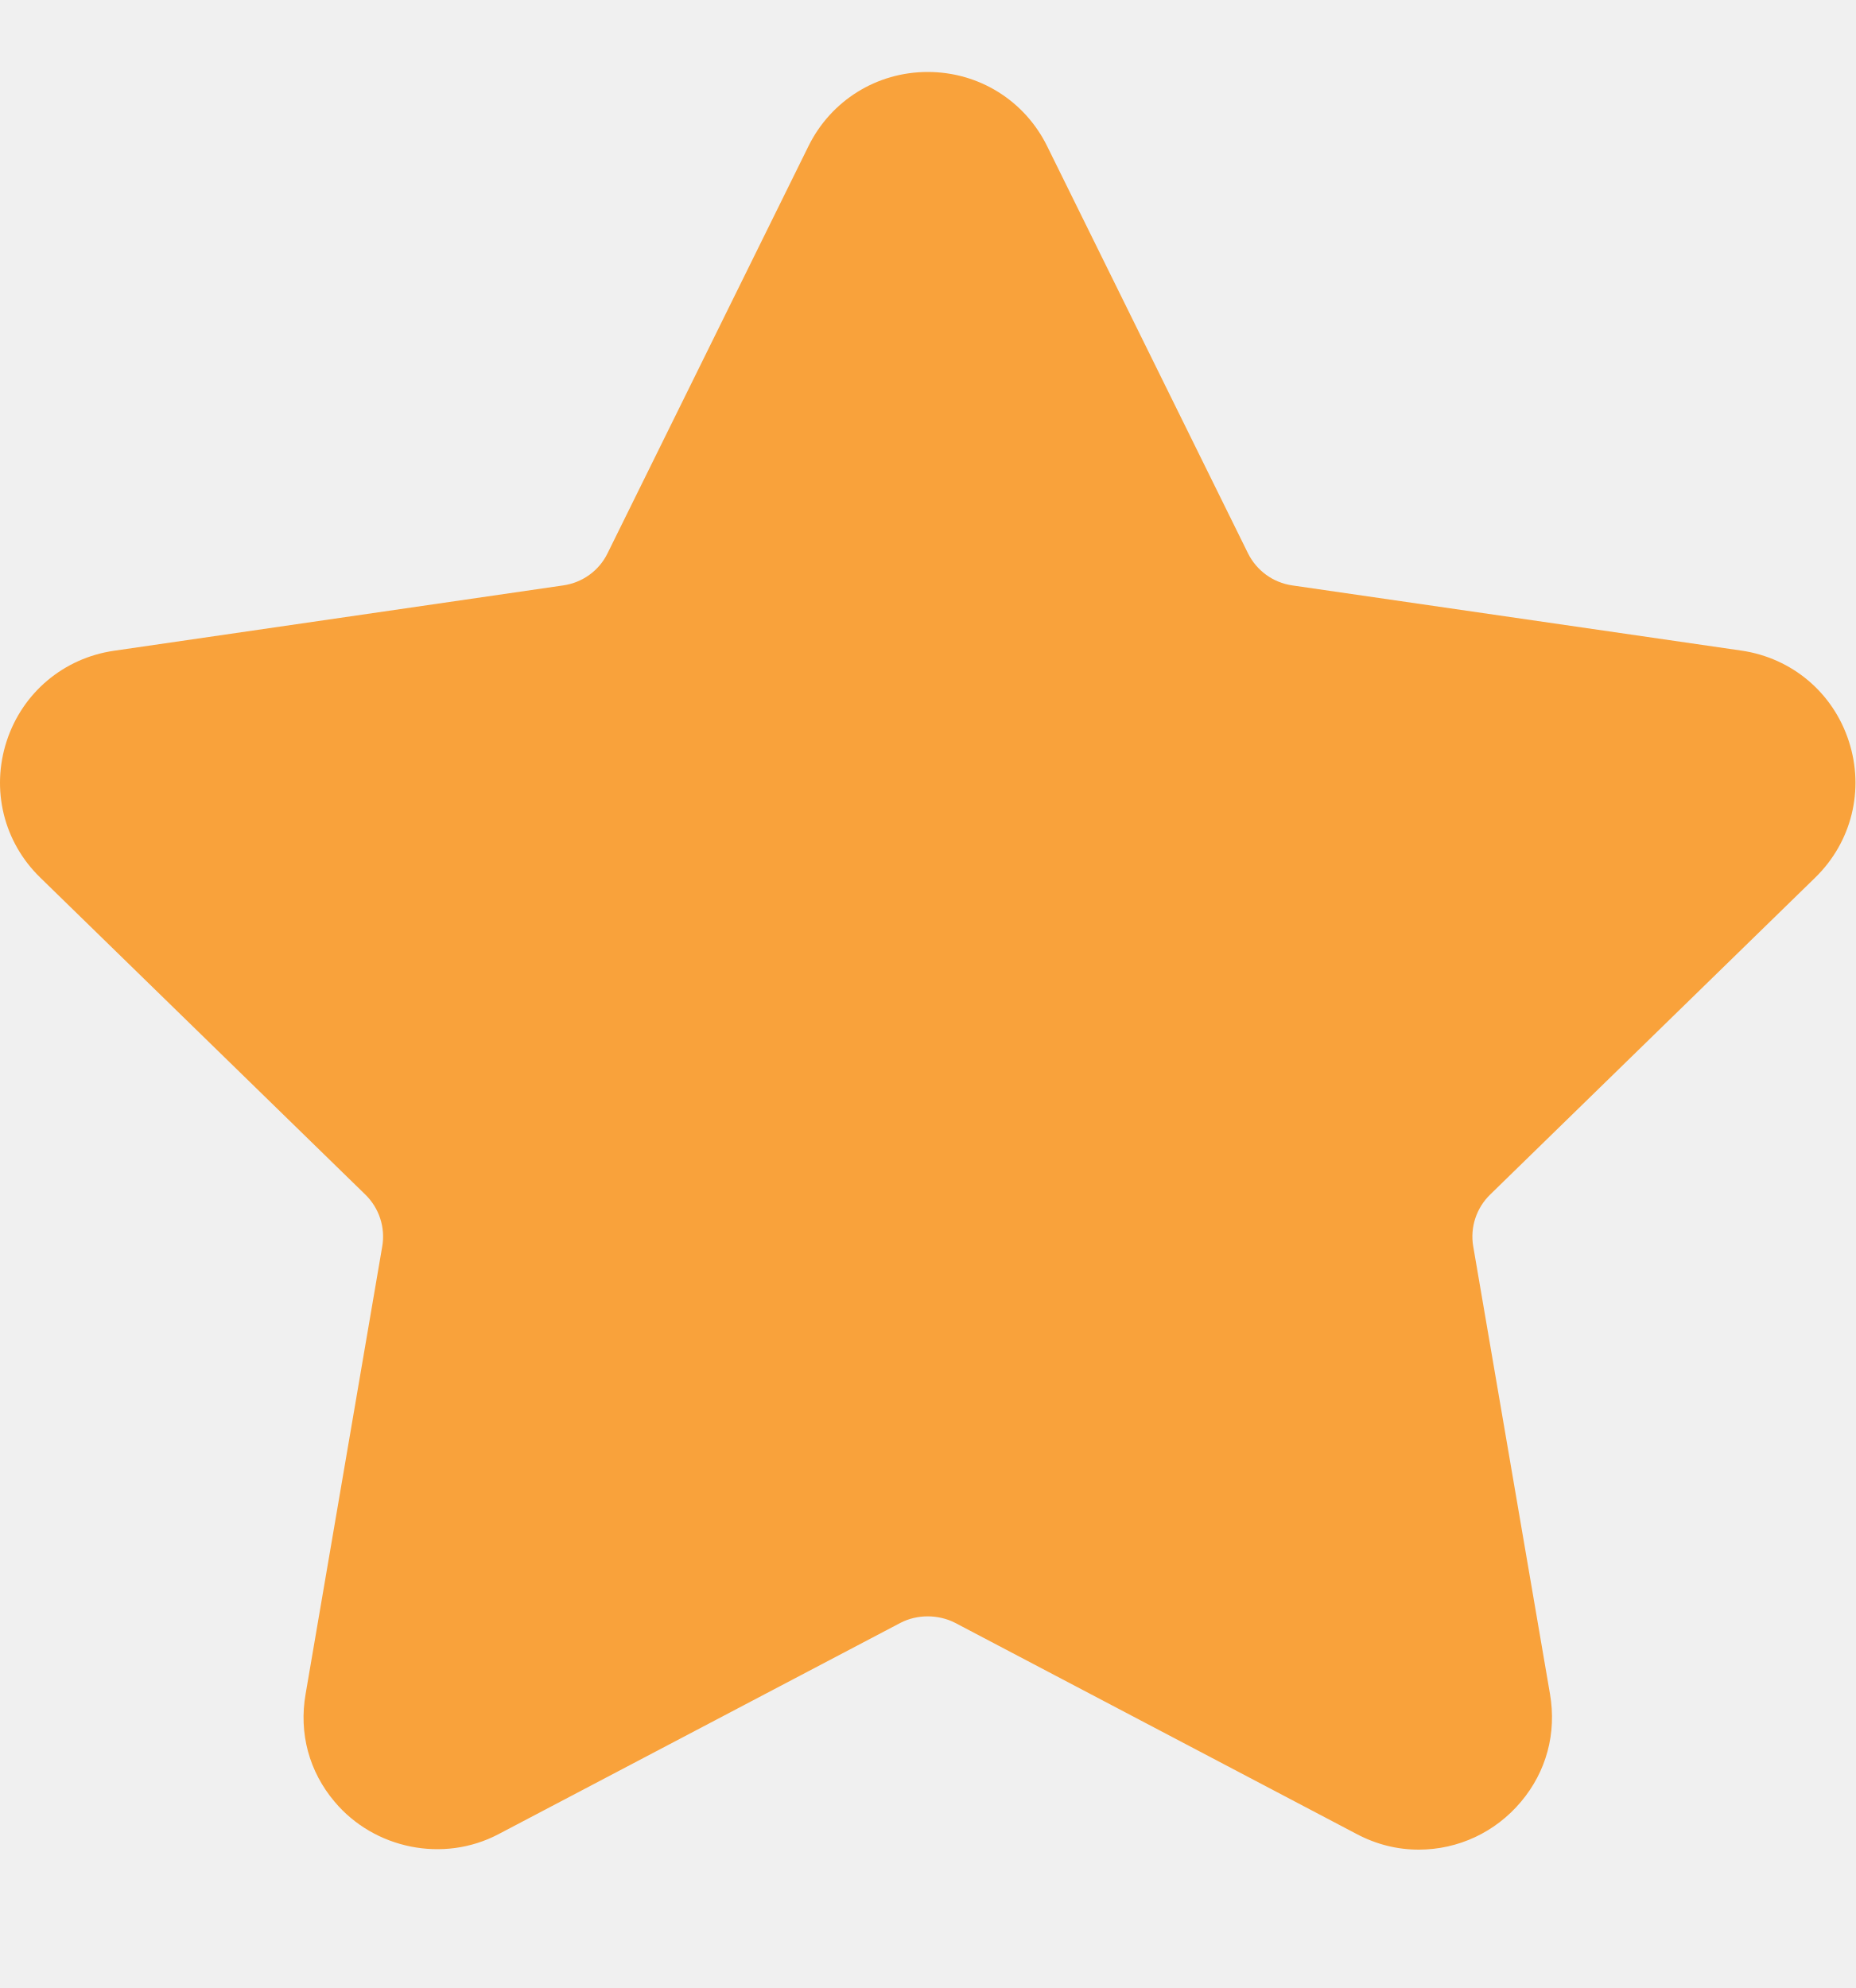
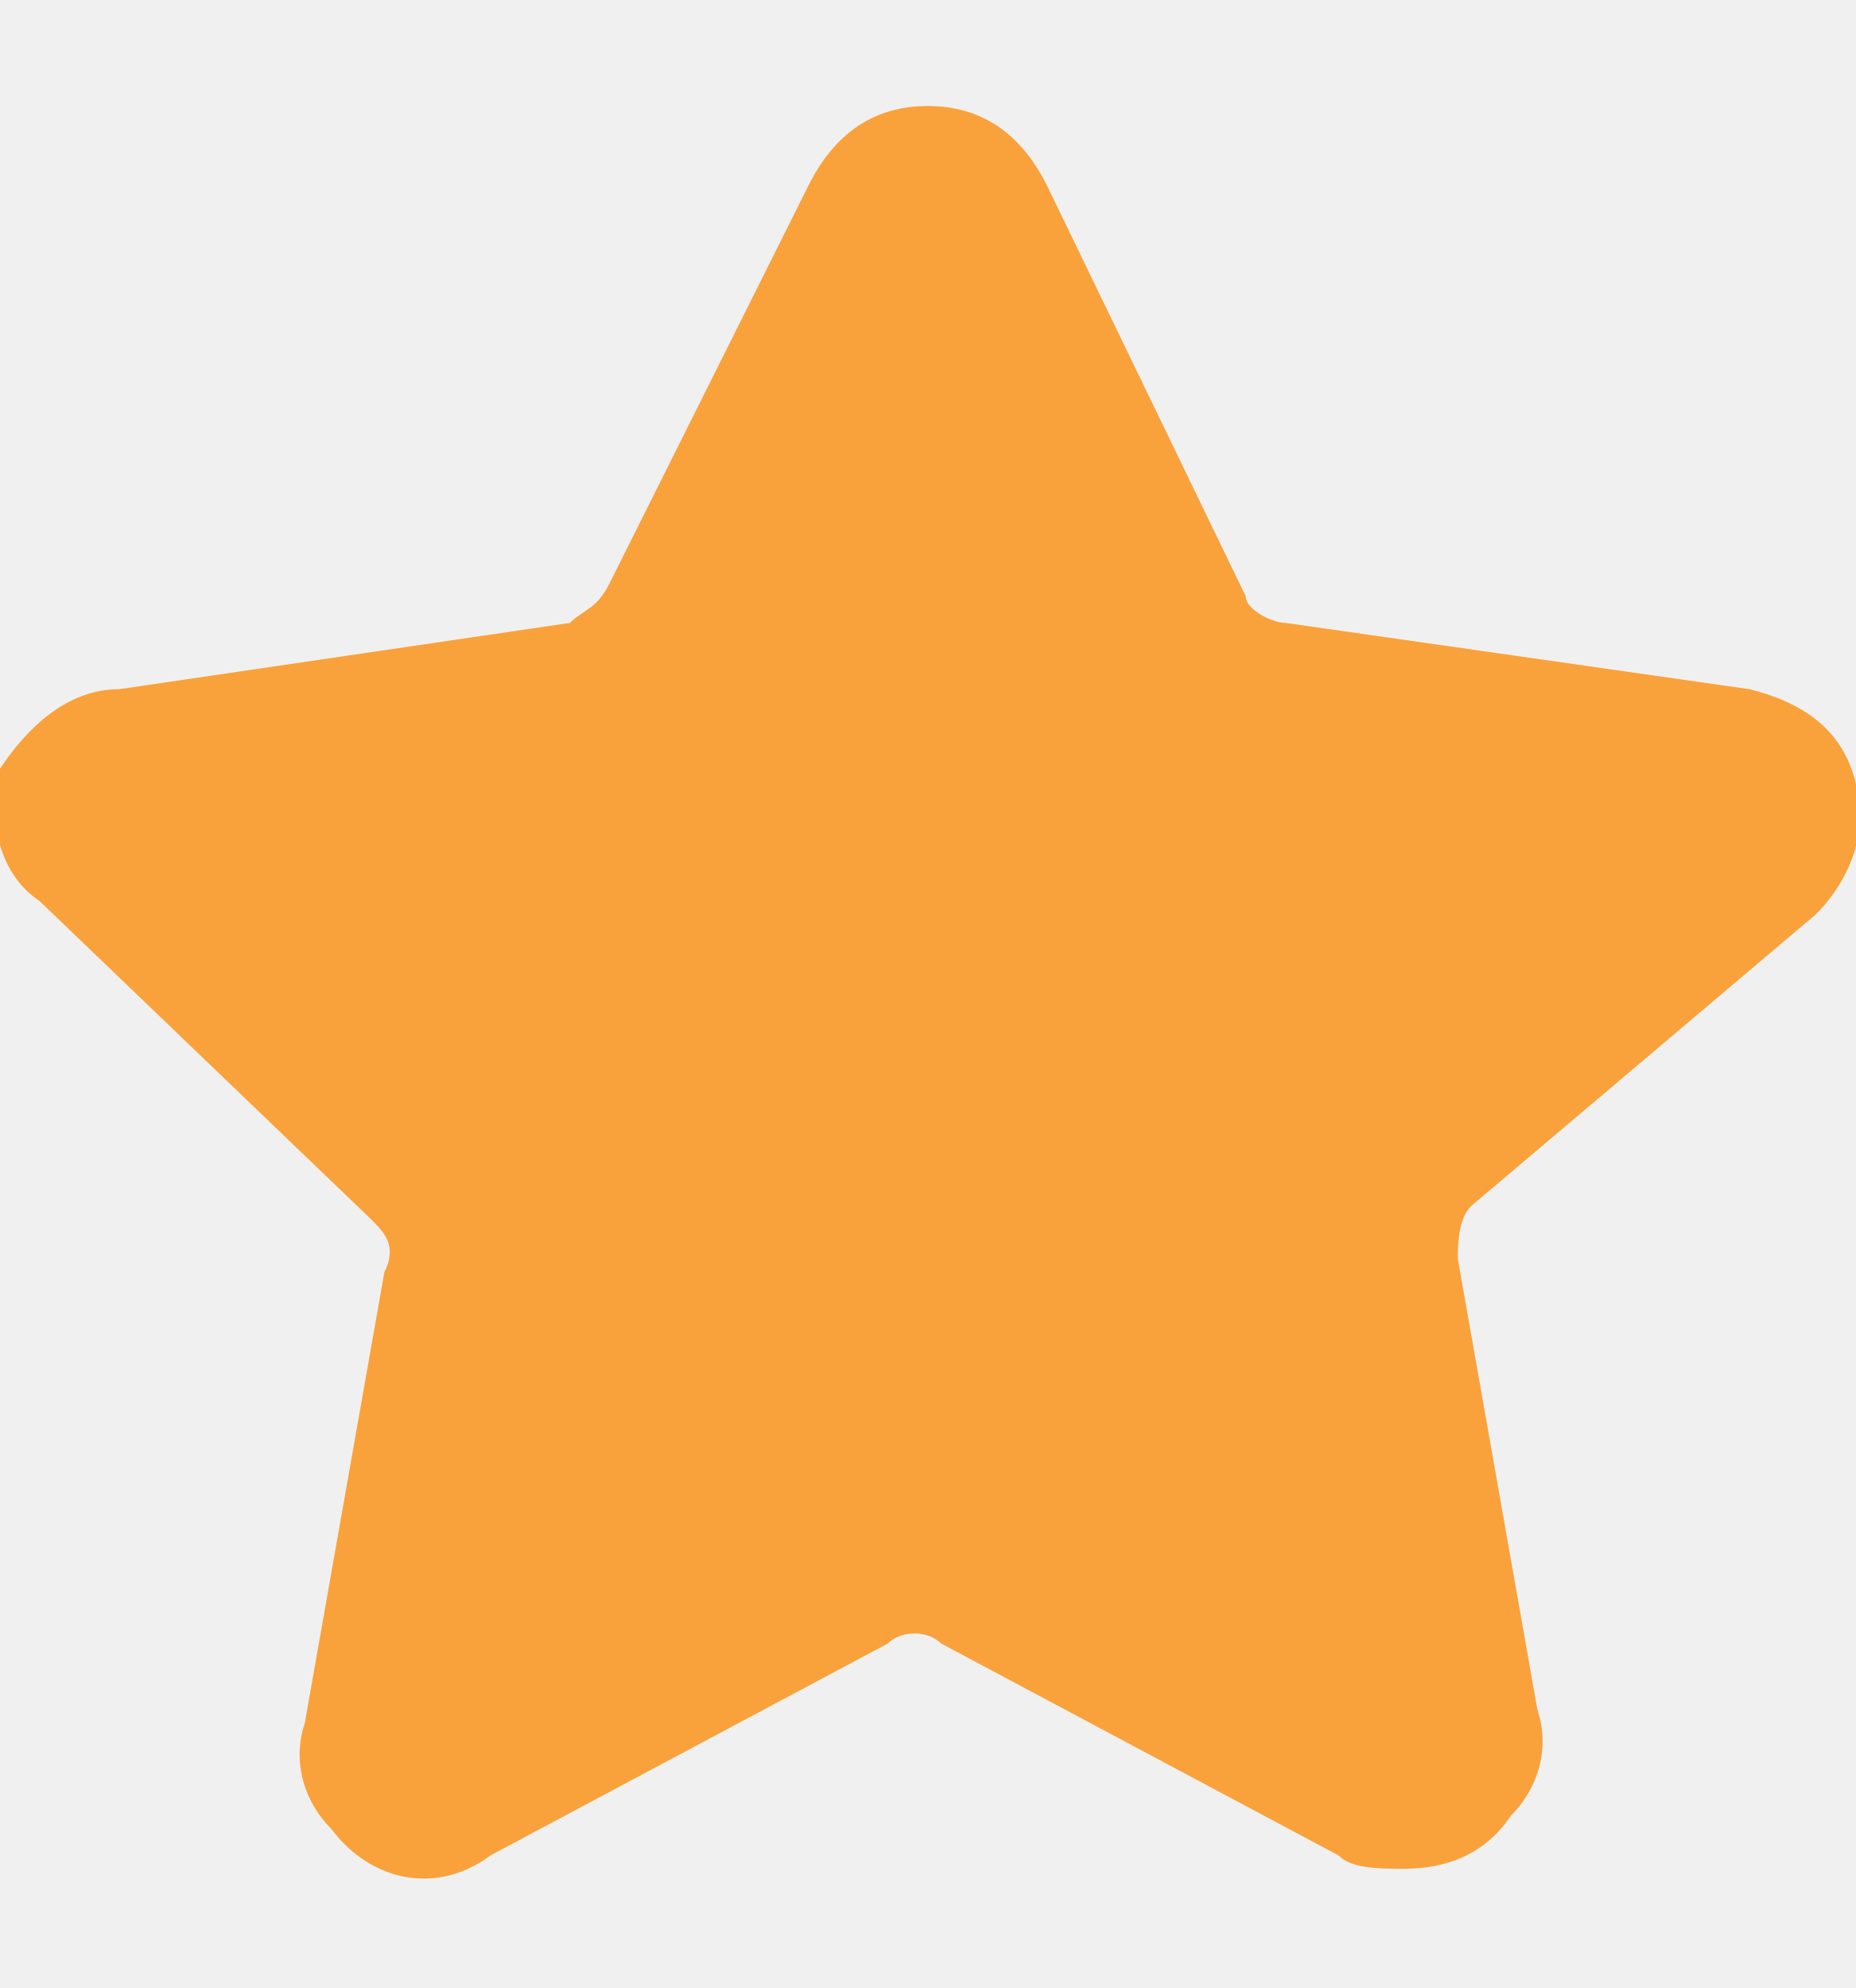
- <svg xmlns="http://www.w3.org/2000/svg" width="14" height="15" viewBox="0 0 14 15" fill="none">
-   <g clip-path="url(#clip0_416_950)">
-     <path d="M13.696 6.622C13.972 6.353 14.069 5.959 13.95 5.593C13.831 5.226 13.521 4.965 13.14 4.909L9.75 4.417C9.605 4.396 9.481 4.305 9.416 4.174L7.901 1.103C7.731 0.758 7.385 0.543 7 0.543C6.616 0.543 6.27 0.758 6.1 1.103L4.584 4.175C4.52 4.306 4.395 4.396 4.25 4.417L0.861 4.91C0.48 4.965 0.169 5.227 0.05 5.593C-0.069 5.96 0.028 6.354 0.304 6.622L2.756 9.013C2.861 9.115 2.909 9.262 2.884 9.405L2.306 12.781C2.254 13.078 2.332 13.367 2.525 13.595C2.823 13.95 3.345 14.059 3.762 13.839L6.794 12.245C6.921 12.179 7.08 12.18 7.207 12.245L10.238 13.839C10.386 13.917 10.543 13.956 10.705 13.956C11.002 13.956 11.283 13.825 11.476 13.595C11.668 13.367 11.746 13.078 11.695 12.781L11.116 9.405C11.091 9.262 11.139 9.115 11.244 9.013L13.696 6.622Z" fill="#F9A23B" />
-   </g>
-   <defs>
-     <clipPath id="clip0_416_950">
-       <rect width="14" height="14" fill="white" transform="translate(0 0.25)" />
-     </clipPath>
-   </defs>
+ <svg xmlns="http://www.w3.org/2000/svg" version="1.1" x="0px" y="0px" viewBox="0 0 14 15" style="enable-background:new 0 0 14 15;" xml:space="preserve">
+   <path fill="#F9A23B" d="M13.7,6.9c0.3-0.3,0.4-0.7,0.3-1c-0.1-0.4-0.4-0.6-0.8-0.7L9.7,4.7c-0.1,0-0.3-0.1-0.3-0.2L7.9,1.4  C7.7,1,7.4,0.8,7,0.8C6.6,0.8,6.3,1,6.1,1.4L4.6,4.4C4.5,4.6,4.4,4.6,4.3,4.7L0.9,5.2C0.5,5.2,0.2,5.5,0,5.8c-0.1,0.4,0,0.8,0.3,1  l2.5,2.4c0.1,0.1,0.2,0.2,0.1,0.4L2.3,13c-0.1,0.3,0,0.6,0.2,0.8c0.3,0.4,0.8,0.5,1.2,0.2l3-1.6c0.1-0.1,0.3-0.1,0.4,0l3,1.6  c0.1,0.1,0.3,0.1,0.5,0.1c0.3,0,0.6-0.1,0.8-0.4c0.2-0.2,0.3-0.5,0.2-0.8l-0.6-3.4c0-0.1,0-0.3,0.1-0.4L13.7,6.9z" />
</svg>
